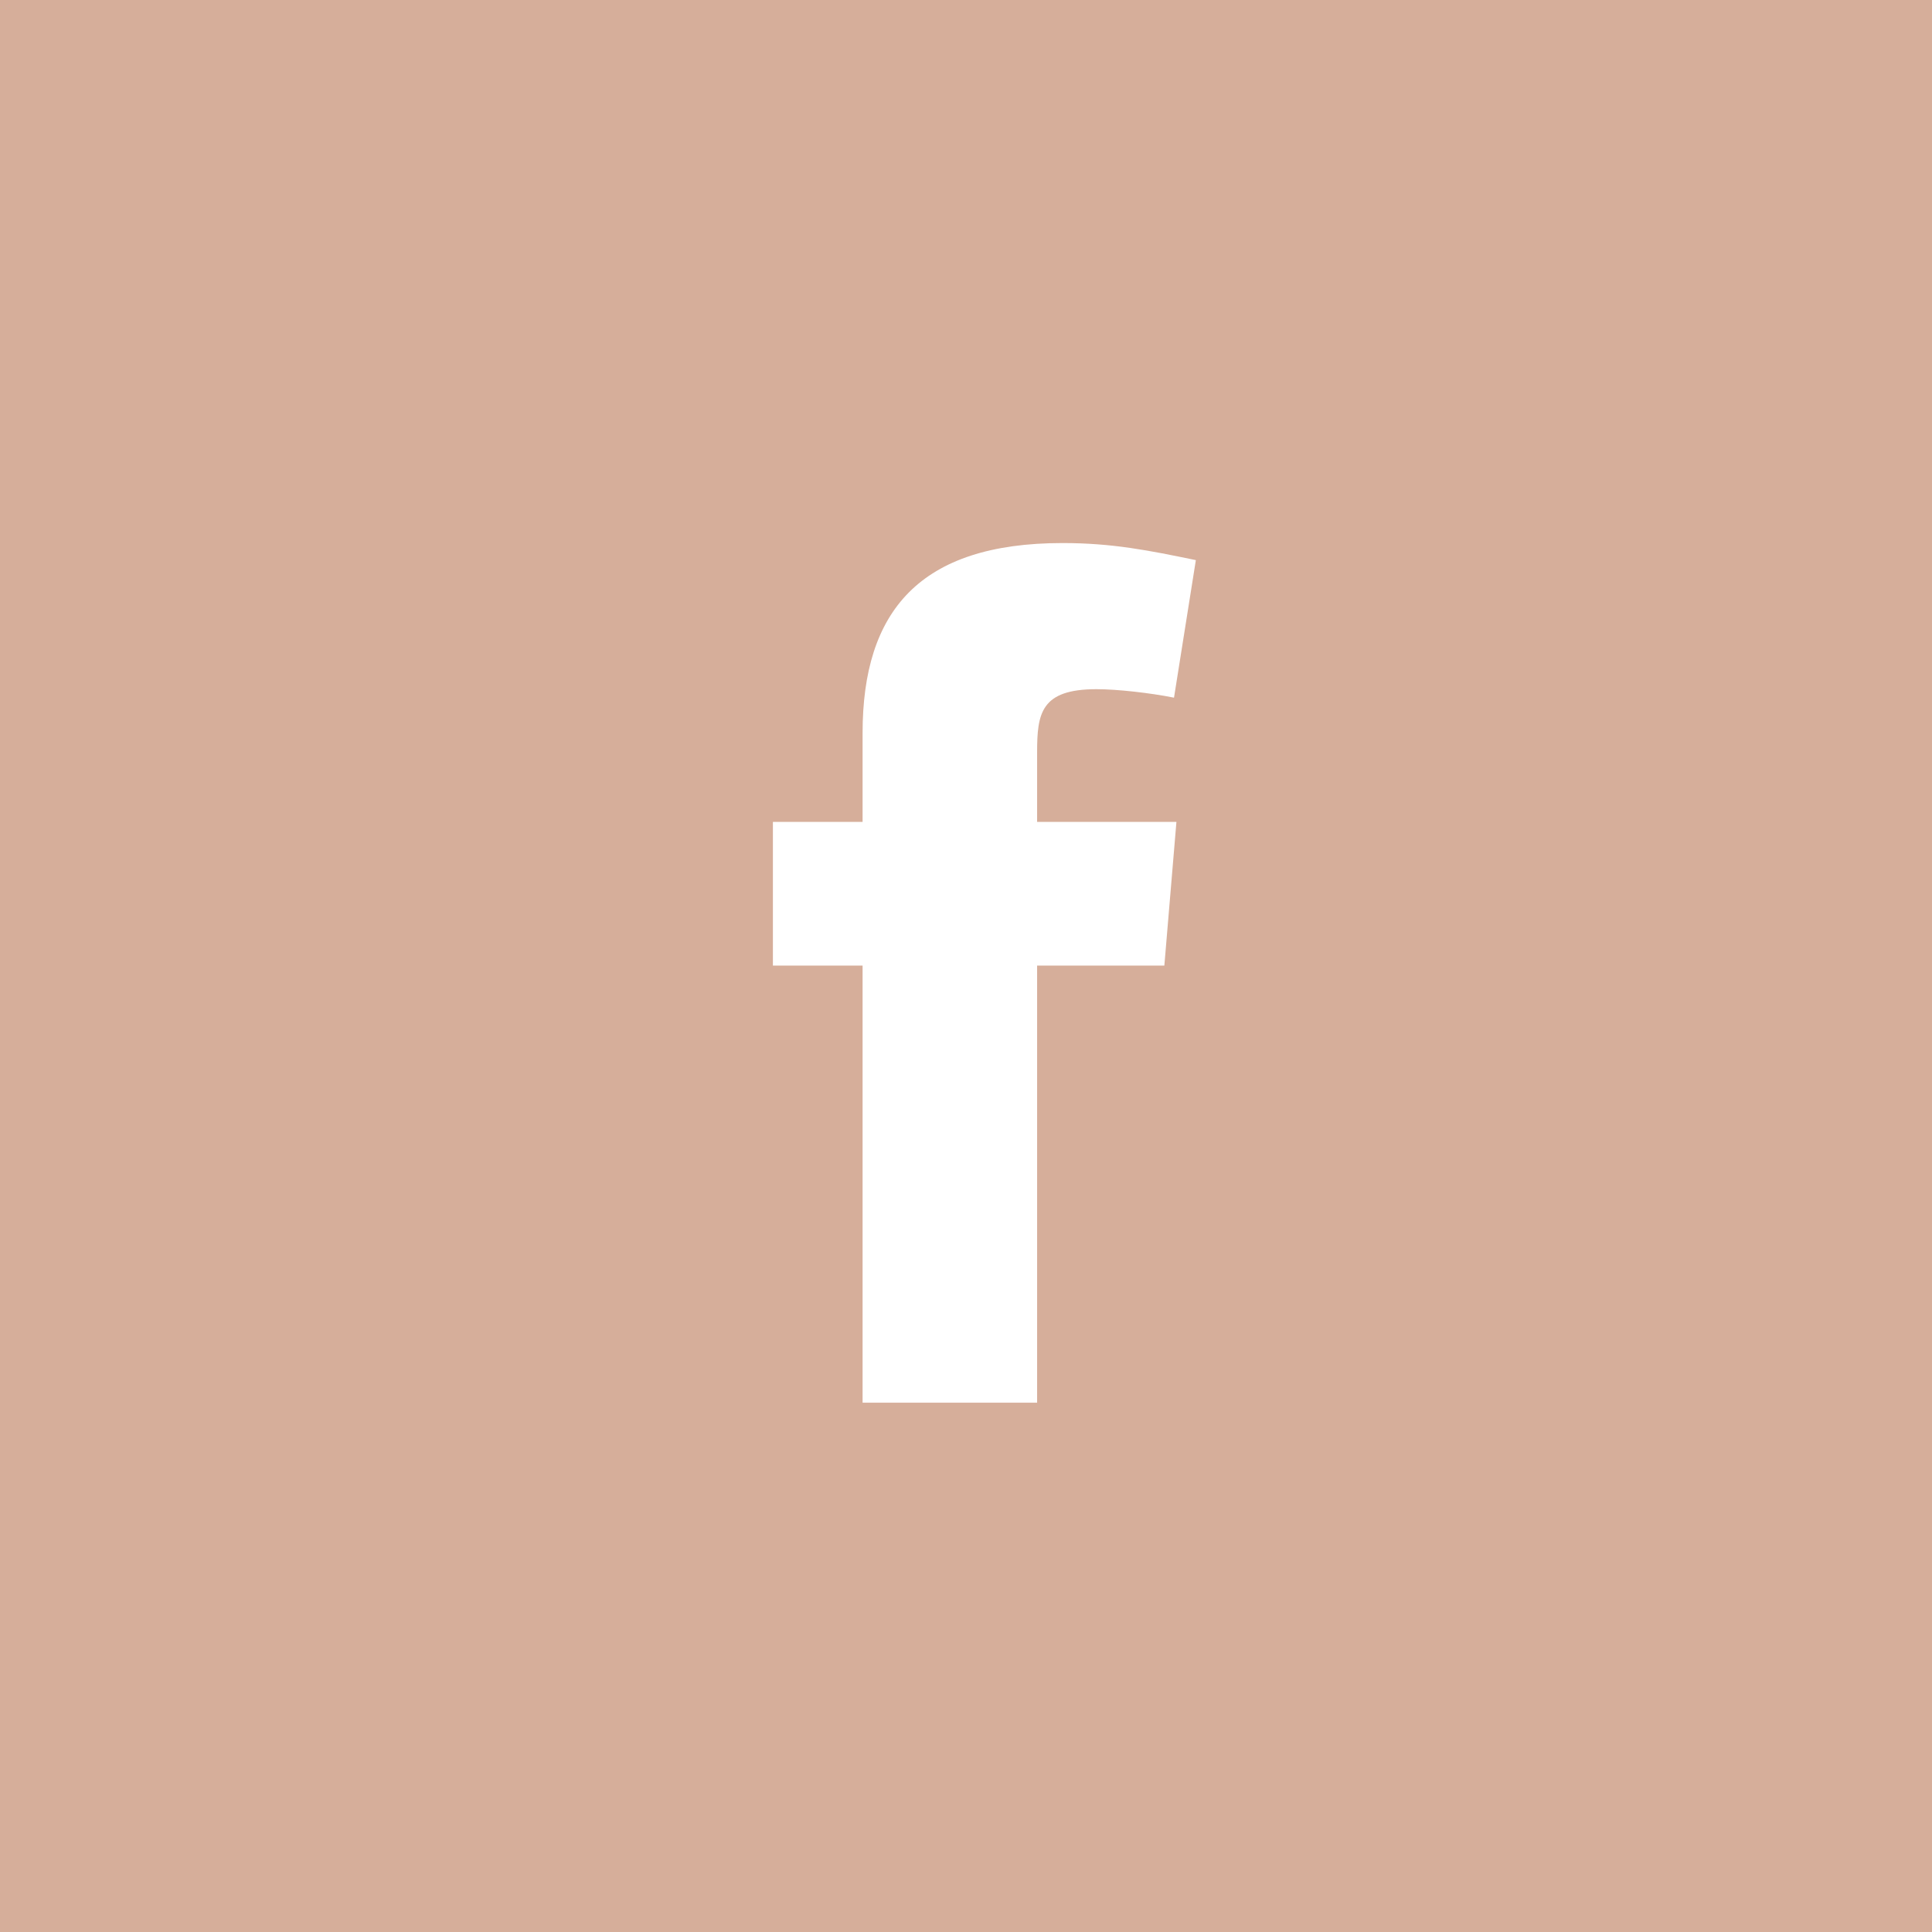
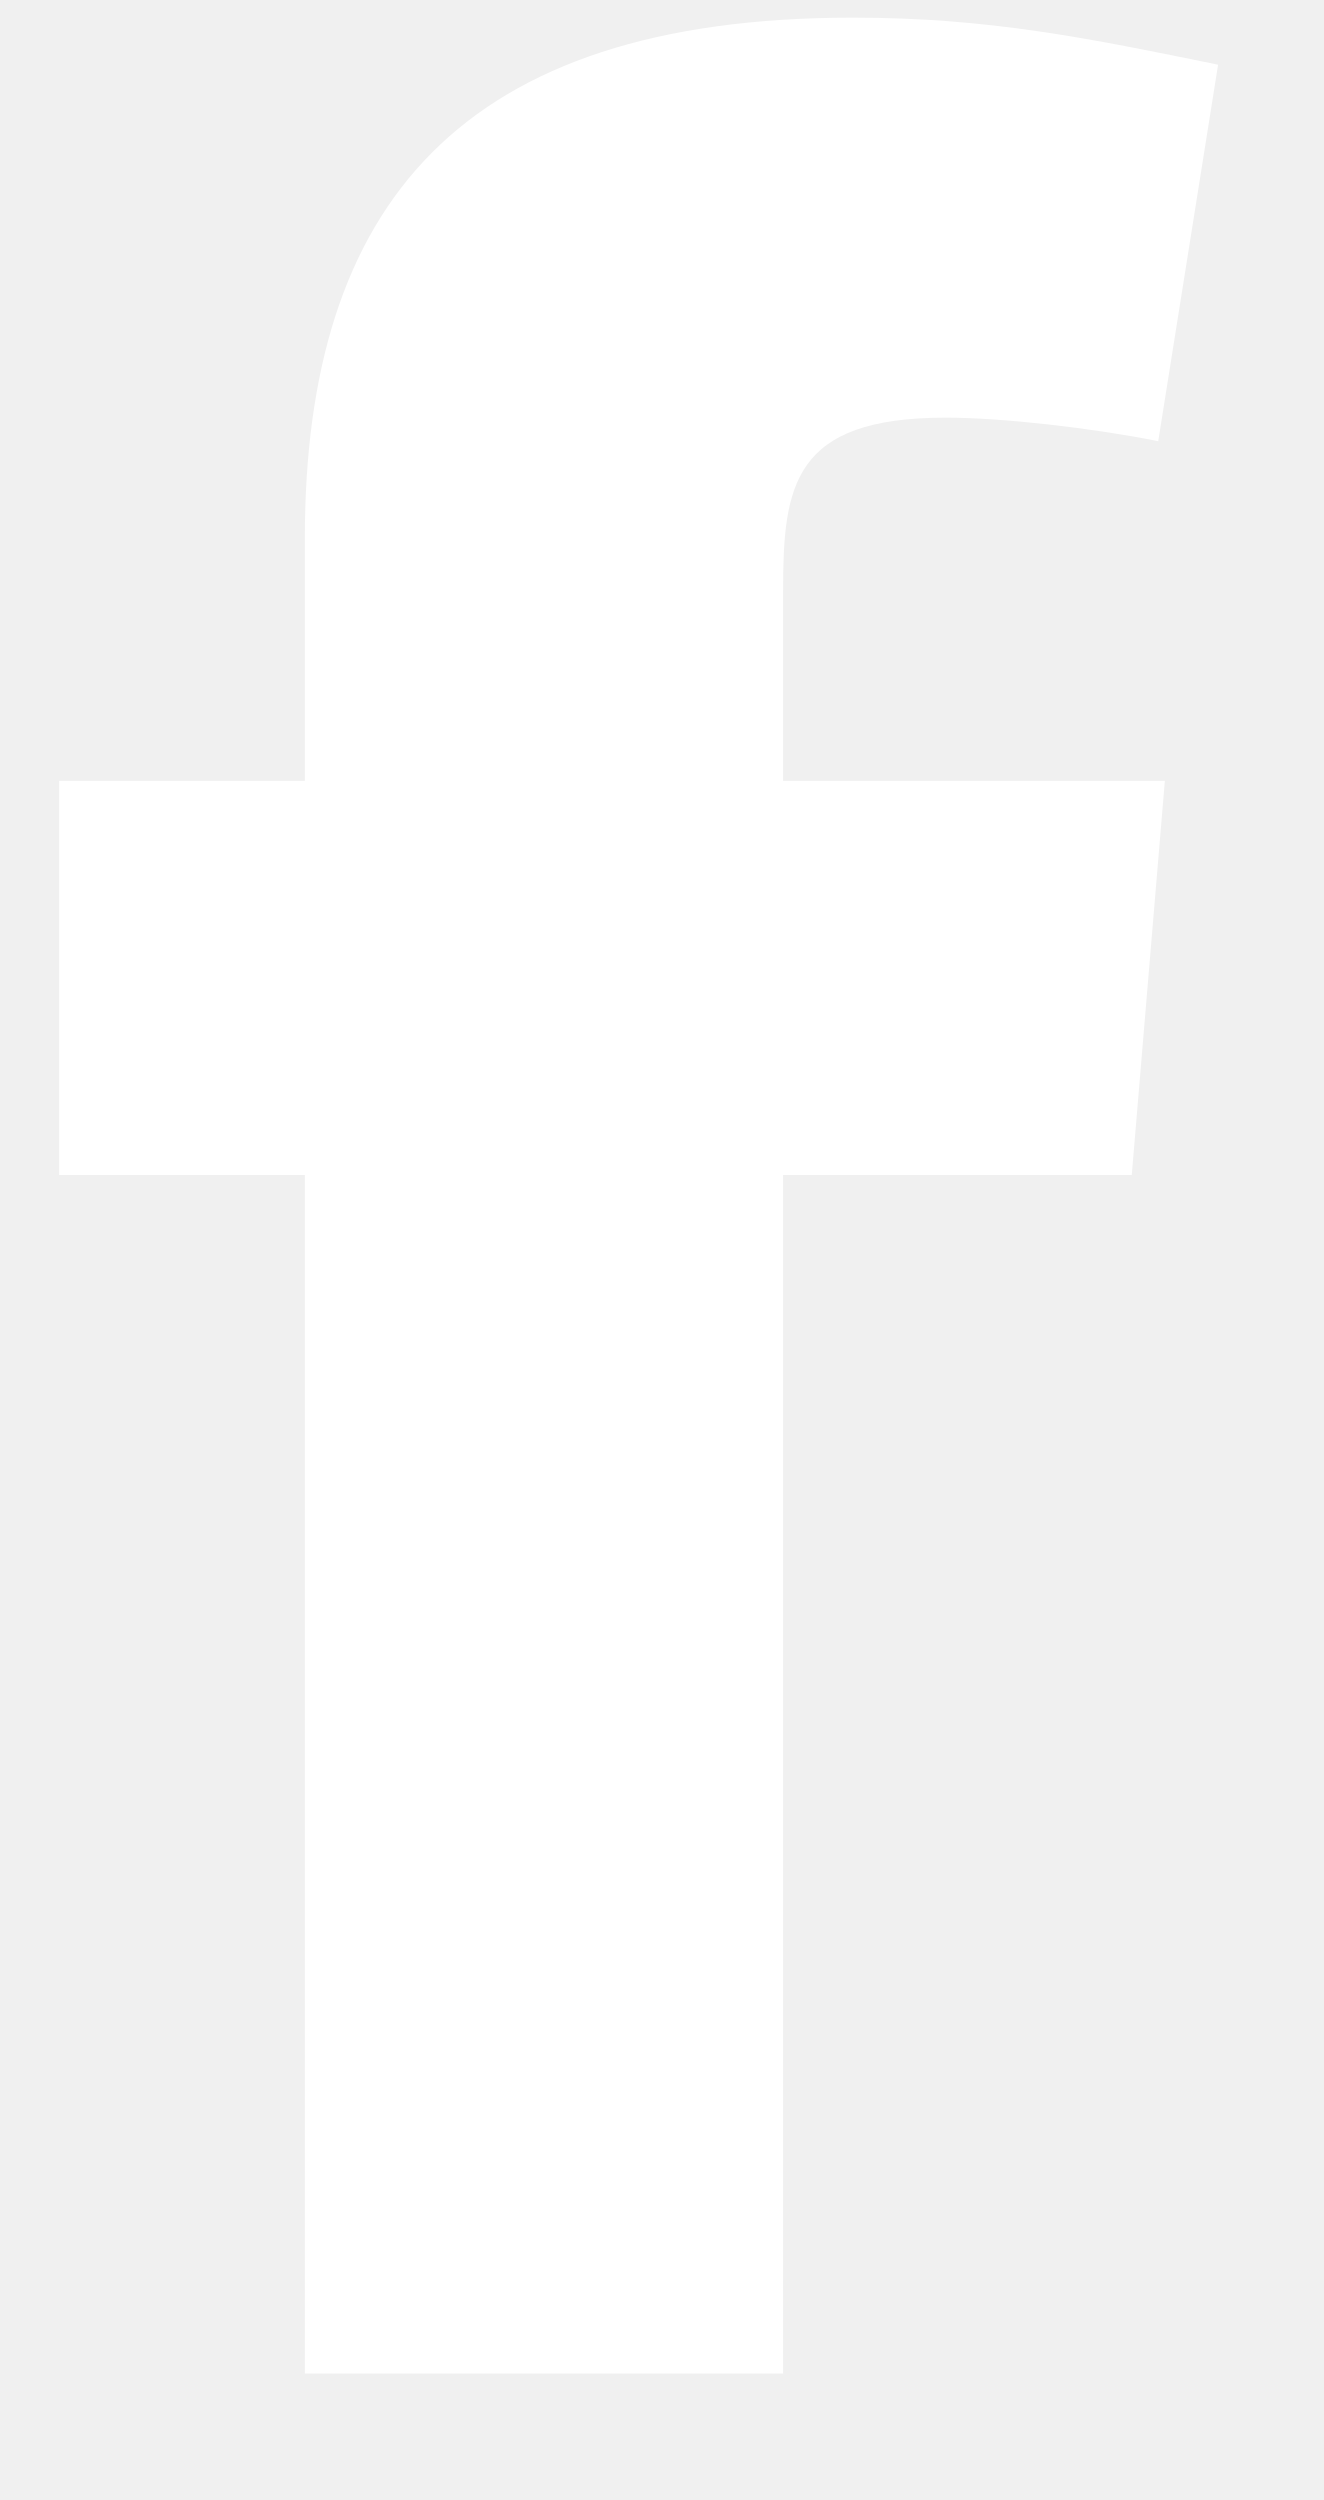
- <svg xmlns="http://www.w3.org/2000/svg" id="SvgjsSvg1010" version="1.1" width="36" height="36" viewBox="0 0 36 36">
-   <defs id="SvgjsDefs1011" />
-   <path id="SvgjsPath1012" d="M447 79V43H483V79Z " fill="#d6ae9a" fill-opacity="1" transform="matrix(1,0,0,1,-447,-43)" />
-   <path id="SvgjsPath1013" d="M469.283 53.437C468.402 53.255 467.725 53.119 466.799 53.119C464.134 53.119 463.073 54.39 463.073 56.659V58.315H461.402V60.992H463.073V69.137H466.325V60.992H468.696L468.921 58.315H466.325V57.022C466.325 56.295 466.392 55.842 467.431 55.842C467.815 55.842 468.425 55.91 468.876 56Z " fill="#ffffff" fill-opacity="1" transform="matrix(1,0,0,1,-447,-43)" />
+ <svg xmlns="http://www.w3.org/2000/svg" id="SvgjsSvg1015" version="1.1" width="9" height="17" viewBox="0 0 9 17">
+   <defs id="SvgjsDefs1016" />
+   <path id="SvgjsPath1017" d="M469.283 2196.44C468.402 2196.26 467.725 2196.12 466.799 2196.12C464.134 2196.12 463.073 2197.39 463.073 2199.66V2201.31H461.402V2203.99H463.073V2212.14H466.325V2203.99H468.696L468.921 2201.31H466.325V2200.02C466.325 2199.3 466.392 2198.84 467.431 2198.84C467.815 2198.84 468.425 2198.91 468.876 2199Z " fill="#ffffff" fill-opacity="1" transform="matrix(1,0,0,1,-461,-2196)" />
</svg>
